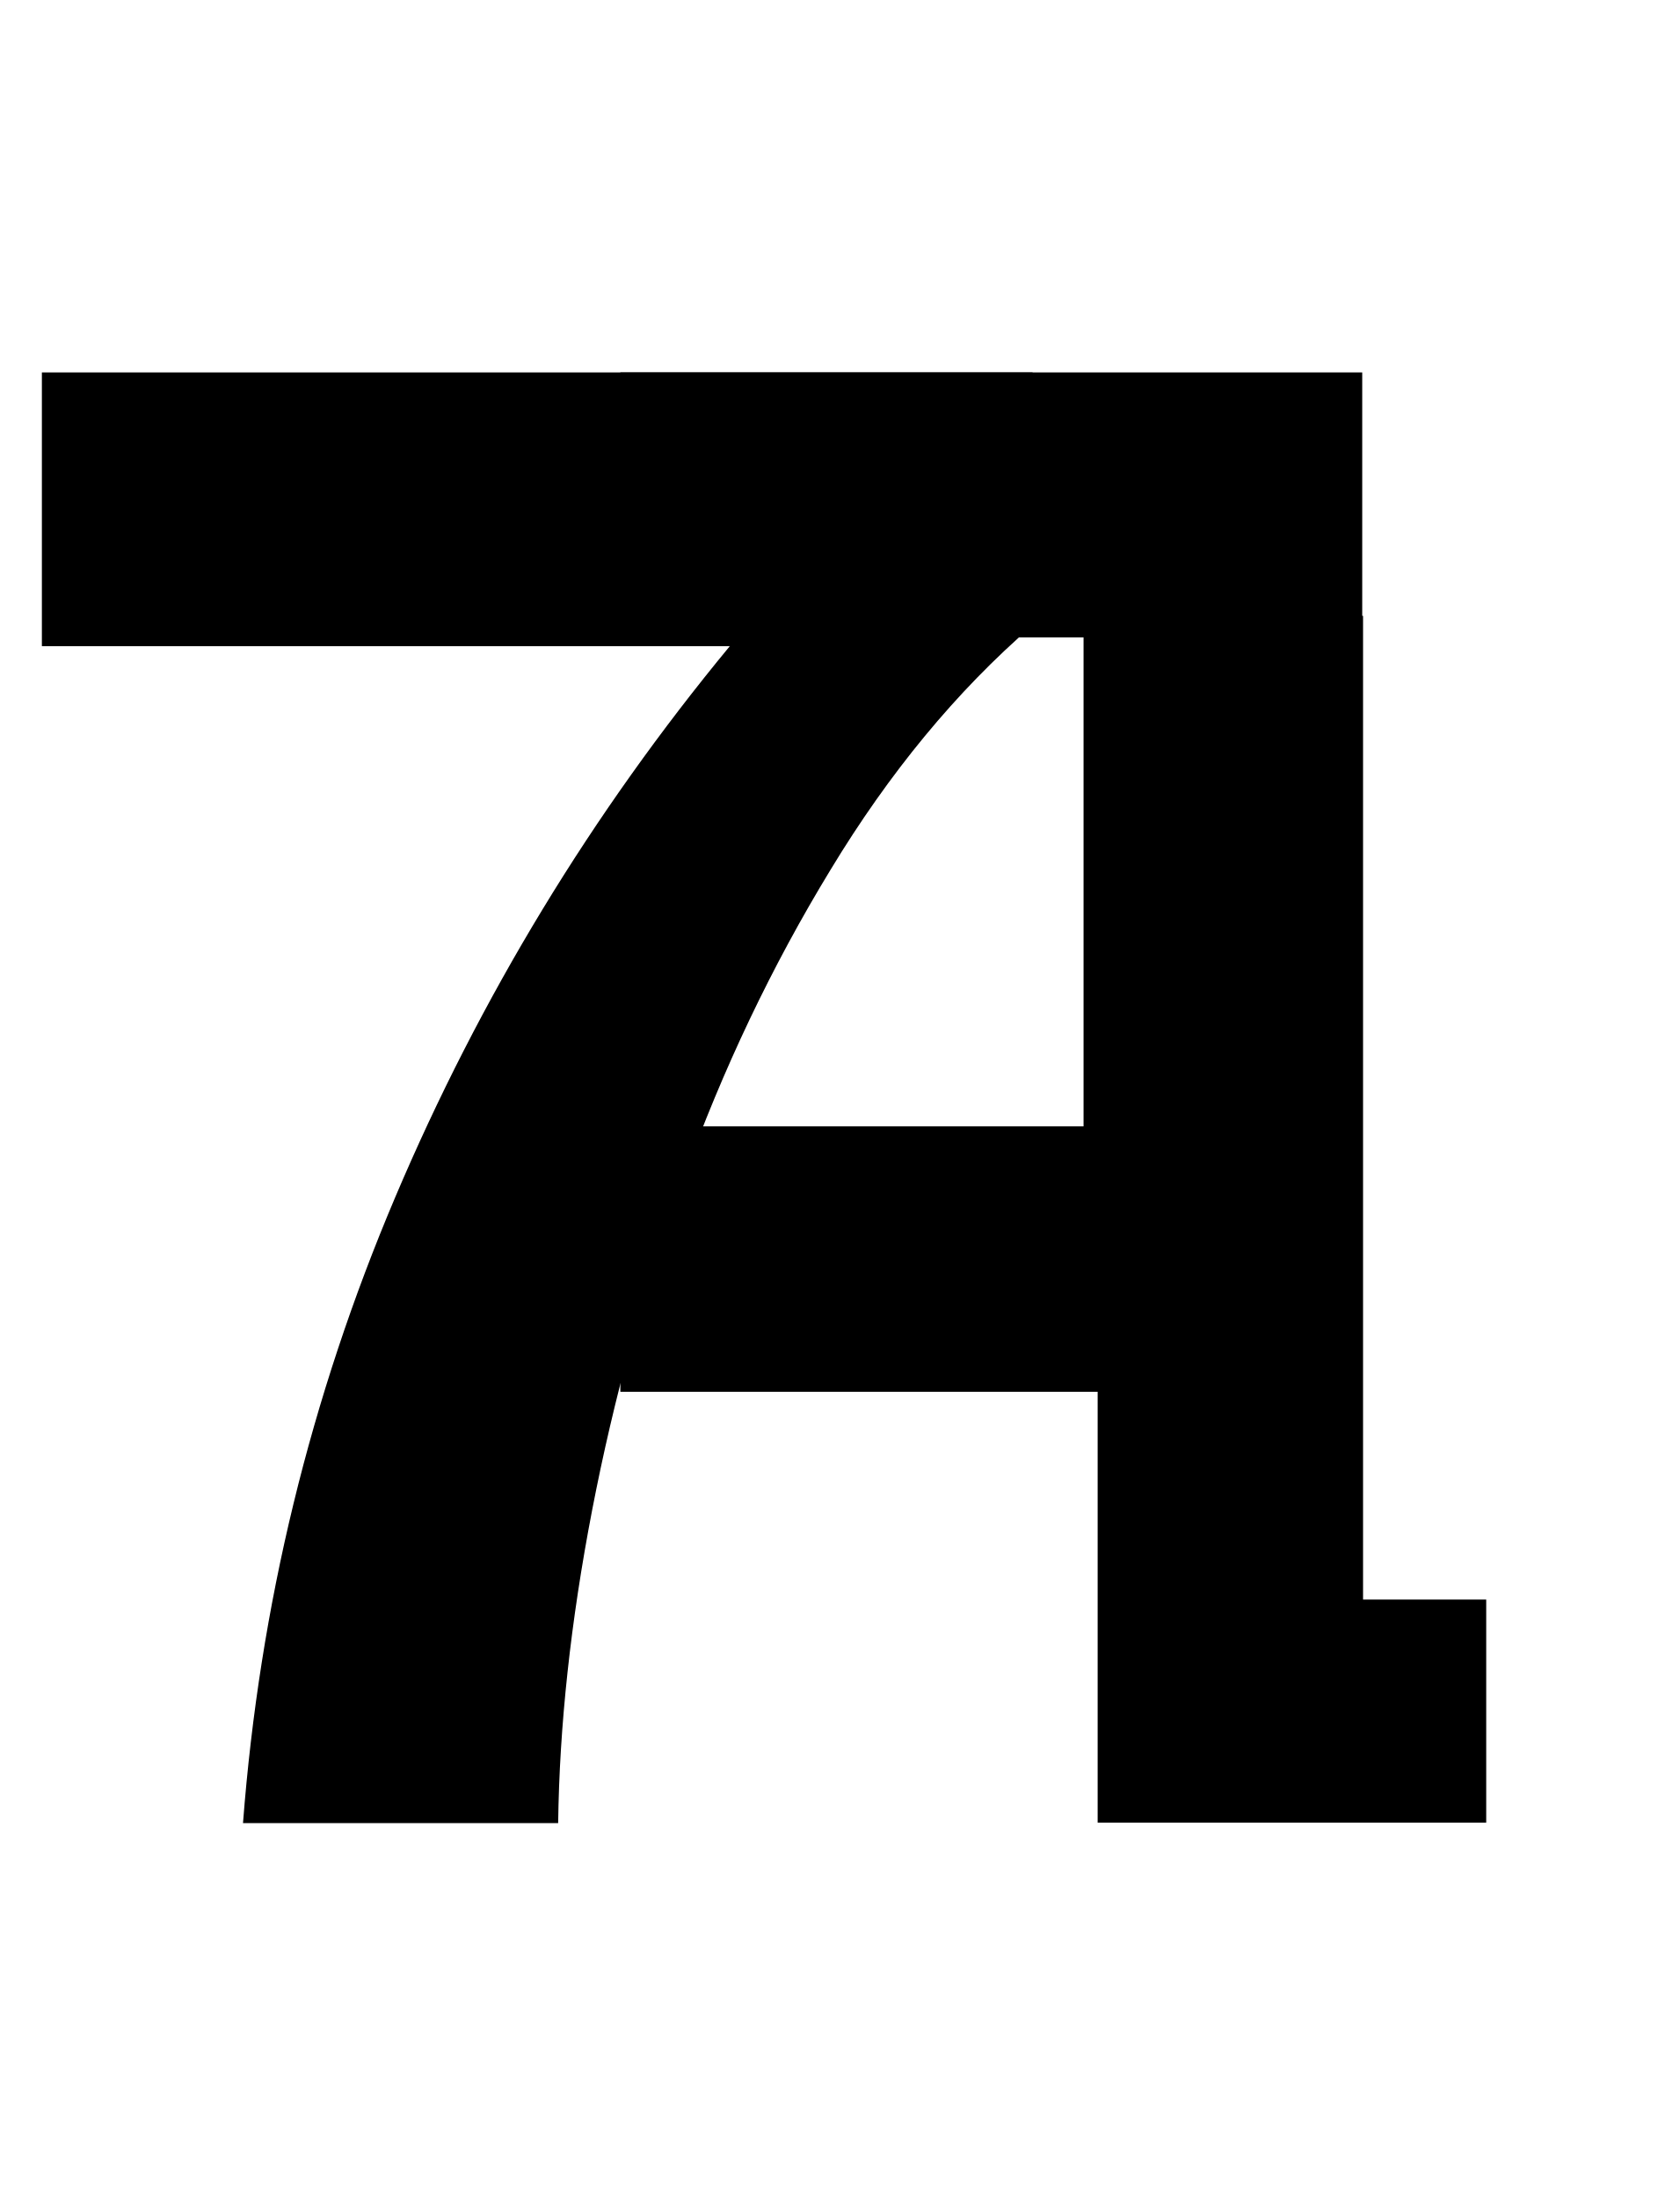
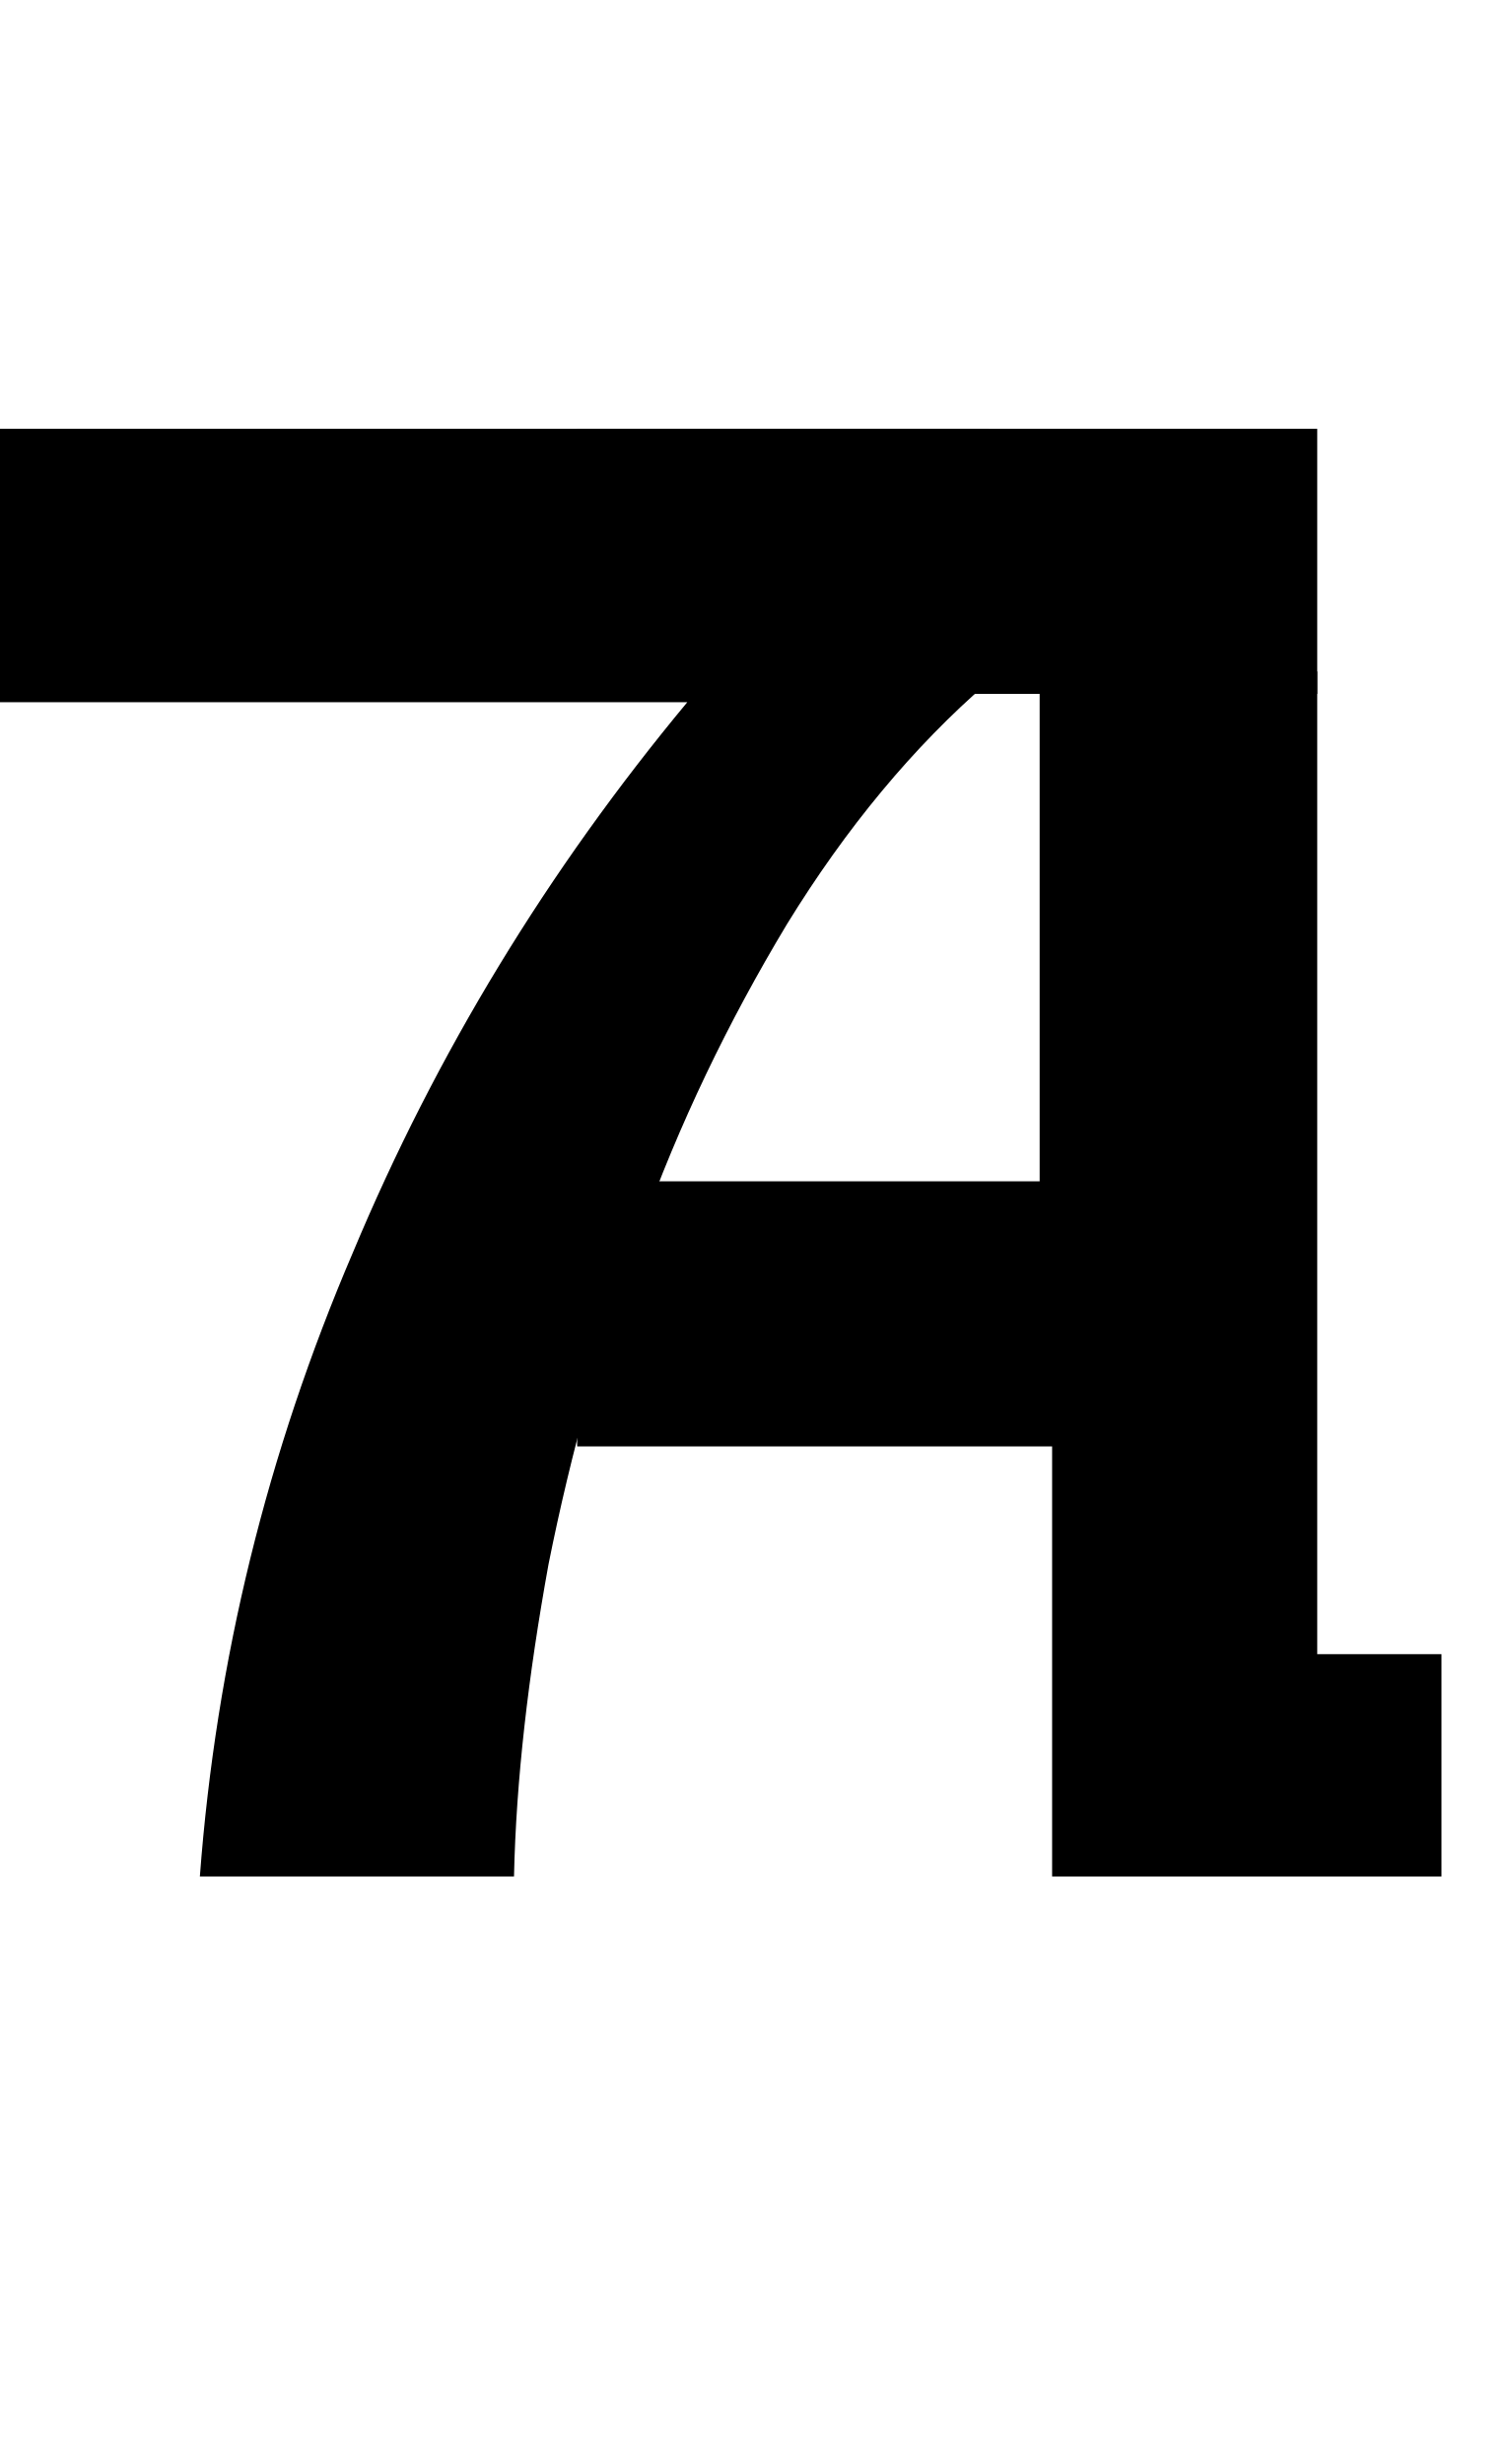
- <svg xmlns="http://www.w3.org/2000/svg" version="1.1" x="0px" y="0px" viewBox="0 0 405 530" style="enable-background:new 0 0 405 530;" xml:space="preserve">
+ <svg xmlns="http://www.w3.org/2000/svg" version="1.1" x="0px" y="0px" viewBox="0 0 363 593" style="enable-background:new 0 0 363 593;" xml:space="preserve">
  <style type="text/css">
- 	.st0{display:none;fill:#010202;}
+ 	.st0{font-family:'SH-Maintenance-V2';}
+ 	.st1{font-size:490px;}
+ 	.st2{letter-spacing:-19;}
+ 	.st3{display:none;}
+ 	.st4{display:inline;}
</style>
-   <g id="E_00000051360959627468142820000017544460044616440767_">
-     <g>
-       <path d="M-2183.9,440h-265.6V90.2h261.6v64.7h-184.7v75h169.5v59.8h-169.5v85.7h188.6V440z" />
+   <g id="_x5F_V1">
+     <g id="E_00000051360959627468142820000017544460044616440767_">
+ 	</g>
+     <g id="C">
+ 	</g>
+     <g id="N_x5F_3">
+ 	</g>
+     <g id="A">
+ 	</g>
+     <g id="N_00000054254949360326627830000005329152182886584764_">
+ 	</g>
+     <g id="e">
+ 	</g>
+     <g id="T">
+ 	</g>
+     <g id="N_00000127748963548567887910000006918738376549339794_">
+ 	</g>
+     <g id="I">
+ 	</g>
+     <g id="A1">
+ 	</g>
+     <g id="M">
+ 	</g>
+     <g id="R">
+ 	</g>
+     <g id="O_00000083778567647030904660000008843847121500168630_">
+ 	</g>
+     <g id="F">
+ 	</g>
+     <g id="N">
+ 	</g>
+     <g id="E">
+ 	</g>
+     <g id="P">
+ 	</g>
+     <g id="O">
+ 	</g>
+   </g>
+   <g id="Ebene_20">
+     <text transform="matrix(1 0 0 1 -603.8023 1054.634)">
+       <tspan x="0" y="0" class="st0 st1 st2" style="fill:#E30613;">M</tspan>
+       <tspan x="604.7" y="0" class="st0 st1" style="fill:#E30613;">A</tspan>
+       <tspan x="965.8" y="0" class="st0 st1 st2" style="fill:#E30613;">I</tspan>
+       <tspan x="1090.7" y="0" class="st0 st1" style="fill:#E30613;">NTENANCE</tspan>
+     </text>
+     <rect x="-3642.2" y="709.6" style="fill:none;" width="1722.6" height="412.6" />
+     <text transform="matrix(1 0 0 1 -3642.215 1059.489)">
+       <tspan x="0" y="0" class="st0 st1" style="fill:#E30613;">OPEN</tspan>
+       <tspan x="1660.1" y="0" class="st0" style="fill:#E30613; font-size:485px; letter-spacing:-9;"> </tspan>
+     </text>
+     <text transform="matrix(1 0 0 1 -1806.219 1069.107)">
+       <tspan x="0" y="0" class="st0 st1 st2" style="fill:#E30613;">F</tspan>
+       <tspan x="252.8" y="0" class="st0 st1" style="fill:#E30613;">O</tspan>
+       <tspan x="634.1" y="0" class="st0 st1" style="fill:#E30613; letter-spacing:-167;"> </tspan>
+       <tspan x="602.7" y="0" class="st0 st1" style="fill:#E30613;">R</tspan>
+     </text>
+   </g>
+   <g id="Hilfslinien">
+     <rect x="3648.3" y="682.7" style="fill:none;" width="7398.2" height="466.4" />
+     <text transform="matrix(1 0 0 1 3648.349 1031.88)">
+       <tspan x="0" y="0" class="st0 st2" style="fill:#E30613; font-size:489px;">WE</tspan>
+       <tspan x="739.4" y="0" class="st0" style="fill:#E30613; font-size:489px; letter-spacing:-29;">G</tspan>
+       <tspan x="1081.2" y="0" class="st0" style="fill:#E30613; font-size:489px; letter-spacing:-9;">E</tspan>
+       <tspan x="1468.4" y="0" class="st0" style="fill:#E30613; font-size:489px;">N </tspan>
+       <tspan x="1939.8" y="0" class="st0" style="fill:#E30613; font-size:489px; letter-spacing:9;">U</tspan>
+       <tspan x="2312" y="0" class="st0" style="fill:#E30613; font-size:489px; letter-spacing:-9;">M</tspan>
+       <tspan x="2736.9" y="0" class="st0" style="fill:#E30613; font-size:489px;">B</tspan>
+       <tspan x="3081.2" y="0" class="st0 st2" style="fill:#E30613; font-size:489px;">A</tspan>
+       <tspan x="3439.1" y="0" class="st0" style="fill:#E30613; font-size:489px;">U </tspan>
+       <tspan x="3910" y="0" class="st0" style="fill:#E30613; font-size:489px; letter-spacing:-29;">G</tspan>
+       <tspan x="4268.4" y="0" class="st0" style="fill:#E30613; font-size:489px;">E</tspan>
+       <tspan x="4585.3" y="0" class="st0" style="fill:#E30613; font-size:489px; letter-spacing:-39;">Ö</tspan>
+       <tspan x="4926.6" y="0" class="st0" style="fill:#E30613; font-size:489px;">FFNET</tspan>
+     </text>
+   </g>
+   <g id="T_00000151528559115874515910000005984389023753216649_">
+     <path d="M9601.7,452.2V102.4h76.9v349.8H9601.7z" />
+     <path d="M9532.2,102.4h146.5c94.6,0,140.6,55.9,140.6,149.4h-64.7c0-54.9-23.5-72.5-75.9-72.5h-146.5V102.4z" />
+   </g>
+   <g id="E_00000150082740960534394650000001756674408269680310_">
+     <path d="M9412.9,452.1V156.4h-63.8v295.6H9412.9z" />
+     <path d="M9290.7,353.3h140.9c0,0,13.3-74.6,23.6-132.1h-61.9l-11.8,74.6h-90.8V353.3z" />
+     <path d="M9349.1,452.1H9490c0,0,13.3-74.6,23.6-132.1h-61.9l-11.8,74.6h-90.8V452.1z" />
+     <path d="M9444.4,186.3h60.9c-7.9-43.7-15.2-84.5-15.2-84.5h-140.9v57.5h90.8L9444.4,186.3z" />
+   </g>
+   <g id="N_00000099632580371903072950000016892054108610634910_">
+     <path d="M9173,451.9l93.9-349.3h-69l-60.2,237.7h-1l-56.3-237.7h-77.3l-41.6,152.6h70.4l9.8-41.6h1l58.7,237.7L9173,451.9z" />
+     <rect x="8955.8" y="102.6" width="76.8" height="349.3" />
+   </g>
+   <g id="F_00000114769032895886322120000014247326199313495697_">
+     <path d="M8763.4,451.9h-76.8V102.7h245.5v64.5h-168.7V248h146.2v59.7h-146.2V451.9z" />
+   </g>
+   <g id="F_00000173141720675959051990000004486108456543280518_">
+     <path d="M8477.1,451.6h132.8V169.3H8555v217.1h-77.9V451.6z" />
+     <path d="M8509.2,451.7c0-18,2.9-33.6,10.7-46.8c6.8-12.2,16.6-23.4,28.3-31.2c11.7-7.8,25.4-13.7,40-17.6   c14.6-3.9,30.2-5.9,70.2-5.9v-81.4c-52.2,0-76.6,3.9-100,12.2c-23.4,8.8-44.4,20-61.9,36.1c-17.6,16.6-31.2,35.1-41.4,57.5   c-9.8,22.9-14.1,48.8-14.1,77H8509.2z" />
+     <polygon points="8658.4,100.7 8555,100.7 8555,383 8609.9,383 8609.9,165.8 8658.4,165.8  " />
+   </g>
+   <g id="Ö">
+     <path d="M8095.1,278.8c0-103.7,64.1-184.4,171.6-184.4c107.6,0,171.6,80.7,171.6,184.4c0,100.7-64.1,181.4-171.6,181.4   C8159.2,460.2,8095.1,379.5,8095.1,278.8z M8171.9,278.8c0,58.2,25.9,116.9,94.9,116.9c68.9,0,94.9-58.7,94.9-116.9   c0-61.1-25.9-119.8-94.9-119.8C8197.8,159,8171.9,217.6,8171.9,278.8z M8233.5,248.9v-57.2h66v57.2H8233.5z M8233.5,336v-57.2h66   V336H8233.5z" />
+   </g>
+   <g id="E_00000056408675155028286430000005814045595369560991_">
+     <path d="M8066.1,452.2h-265V103.1h261.1v64.5h-184.4v74.8H8047v59.7h-169.2v85.6h188.3V452.2z" />
+   </g>
+   <g id="G_00000142136150640176763200000005464168929300255362_">
+     <path d="M7423.8,368h76.4V178.8l98-1.5l-1.5-75h-174L7423.8,368z M7423.8,452.2l267.6-0.5v-63.2l-190.1,1l-1-98l-75,1.5   L7423.8,452.2z M7591.4,451.8h101c10.8-7.4,23-15.2,33.8-22.5c11.8-8.3,21.1-17.2,30.9-26.5c8.3-8.3,15.2-18.6,21.6-32.3   c4.4-11.8,8.3-26,8.3-42.6c0-16.7-3.9-30.9-9.3-44.6c-6.4-12.7-14.7-23.5-25.5-32.3c-10.8-8.8-23-16.2-36.8-21.1   c-13.2-4.9-28.9-6.9-43.1-6.9c-20.6,0-37.7,3.4-53.9,10.8c-15.2,6.4-28.9,16.2-37.7,27.9c-10.8,12.7-18.1,27-23,43.1   c-5.9,17.2-8.3,35.3-6.9,53.9h64.2c0-9.8,1.5-17.6,3.4-27.4c1.5-9.3,3.4-16.7,8.8-25c2.9-7.4,9.3-13.2,16.2-17.6   c6.4-5.4,14.7-7.4,25.5-7.4c14.2,0,26,4.9,35.8,14.7c9.3,7.8,14.2,21.1,14.2,36.8c0,10.3-2.5,20.1-6.9,27   c-5.4,8.3-10.8,15.7-17.2,21.6c-6.9,7.4-15.2,12.3-22.5,18.1c-8.3,4.9-16.7,10.8-24,15.7C7634.5,423.8,7604.1,443.4,7591.4,451.8z" />
+   </g>
+   <g id="U_00000122691519521168774280000013841469757125651126_">
+     <path d="M7269,463.6c-102.4-1.5-114.8-74.7-114.8-119.8v-242h77.7v238.5c0,24.3,0,55.9,37.1,57.9V463.6z" />
+     <path d="M6990.9,101.9h77.7v238.5c0,25.2,0,57.9,41.1,57.9c36.6,0,45-24.7,45-58.9v-15.8h70.3v30.7c0,77.2-57.4,109.4-116.3,109.4   c-105.4,0-117.8-74.2-117.8-119.8V101.9z" />
+   </g>
+   <g id="A_00000004505667569094896160000014532079075801900974_">
+     <path d="M6835.4,203.9l-3,70.3l30,6.9v1l-247.3,61v75.2l121.9,33.4l15.2-61l-22.1-9.3v-1l244.4-61v-78.2L6835.4,203.9z" />
+     <polygon points="6659.9,430.6 6737.6,451.7 6743.5,451.7 6802,212.8 6803,212.8 6862.5,451.7 6939.2,451.7 6974.6,319.5    6906.2,317.5 6900.3,342.6 6899.4,342.6 6839.4,101.1 6767.1,101.1 6706.1,339.6 6705.1,339.6  " />
+   </g>
+   <g id="B">
+     <path d="M6296.5,452.2V103.1h164.3c66.5,0,111.5,21.5,111.5,86.6c0,34.7-16.6,57.7-47.4,72.9c43,12.2,64.1,45,64.1,88.5   c0,70.9-60.1,101.2-123.2,101.2H6296.5z M6445.2,162.8h-71.9v81.7h77.8c27.4,0,46.9-12.2,46.9-41.6   C6498,170.1,6472.6,162.8,6445.2,162.8z M6373.3,392.6h82.2c29.8,0,56.7-9.8,56.7-46c0-35.7-22-49.9-55.3-49.9h-83.6V392.6z" />
+   </g>
+   <g id="M_00000134250281029563310950000003257287664879667615_">
+     <path d="M6039.3,335.1h75.5c-12.8-20.6-144.7-232.9-144.7-232.9h-77v350.1h72.1V217.4h1C5966.2,217.4,6003,276.2,6039.3,335.1z" />
+     <path d="M6115.3,335.1c36.3-58.8,73.1-117.7,73.1-117.7h1v234.9h72.1V102.1h-77c0,0-131.9,212.3-144.7,232.9H6115.3z" />
+   </g>
+   <g id="U">
+     <path d="M5843.3,452.2H5596v-64.6h170.4v-285h76.9V452.2z M5549,452.2V102.6h76.9v285h170.4v64.6H5549z" />
+   </g>
+   <g id="N_00000154425763484525918430000008508601231558086807_">
+     <path d="M5298.5,452.2l93.9-349.3h-69l-60.2,237.7h-1L5206.1,103h-77.3l-41.6,152.6h70.4l9.8-41.6h1l58.7,237.7L5298.5,452.2z" />
+     <rect x="5081.3" y="103" width="76.8" height="349.3" />
+   </g>
+   <g id="E_00000165205204584183719570000002201050886193303485_">
+     <path d="M4767.5,281.2h-64.3c0-107.2,80.4-171.1,180.8-171.1v76.5C4826,186.6,4767.5,212.5,4767.5,281.2z" />
+     <path d="M4875.4,381.1c0-68.7-58.5-94.5-116.5-94.5V210c100.4,0,180.8,63.8,180.8,171.1H4875.4z" />
+     <polygon points="5052.4,373.8 5052.4,452.2 4881.3,452.2 4876.4,373.8  " />
+     <path d="M4767.5,281.2c0,68.7,58.5,94.5,116.5,94.5v76.5c-100.4,0-180.8-63.8-180.8-171.1H4767.5z" />
+     <path d="M4733.1,86.7V4.4c26.8,0,53.1,4.9,76.5,12.7c23.4,8.8,43.4,20,60.9,36.1s31.2,34.6,40.9,57.5   c10.2,22.9,15.1,49.2,15.1,76.5h-69.2c0-18-3.4-32.7-10.2-45.8c-7.3-13.2-16.6-23.4-28.3-32.2c-11.7-7.8-25.8-13.6-40-18   C4763.3,87.7,4748.7,86.7,4733.1,86.7z" />
+   </g>
+   <g id="G">
+     <path d="M4687.5,452.8h-48.9l-7.8-39.6c-27.4,35.2-62.1,47.9-95.8,47.9c-107.6,0-171.6-80.7-171.6-181.4   c0-103.7,64.1-184.4,171.6-184.4c71.4,0,139.4,43.5,147.2,123.2h-73.4c-9.3-39.1-37.2-58.7-73.8-58.7c-68.9,0-94.9,58.7-94.9,119.8   c0,58.2,25.9,116.9,94.9,116.9c50.4,0,78.7-26.4,83.1-75.3h-77.3v-57.2h146.7V452.8z" />
+   </g>
+   <g id="E_00000005963599347184841430000018193220976272044449_">
+     <path d="M4347.7,452.2h-265V103.1h261.1v64.5h-184.4v74.8h169.2v59.7h-169.2v85.6h188.3V452.2z" />
+   </g>
+   <g id="W">
+     <path d="M3816.3,219.2c-36.3,58.9-73.1,117.7-73.1,117.7h-1V102h-72.1v350.3h77c0,0,132-212.4,144.7-233H3816.3z M3892.3,219.2   h-75.5c12.8,20.6,144.7,233,144.7,233h77V102h-72.1v235h-1C3965.4,337,3928.6,278.1,3892.3,219.2z" />
+   </g>
+   <g id="E_00000113322483045279252990000013609696148037364875_">
+     <path d="M2887.3,279.7h-64.9c0-108.1,81.1-172.5,182.4-172.5v77.2C2946.3,184.4,2887.3,210.4,2887.3,279.7z" />
+     <path d="M2998.9,380.5c0-69.3-59-95.4-117.5-95.4V208c101.3,0,182.4,64.4,182.4,172.5H2998.9z" />
+     <polygon points="3177.3,373.1 3177.3,452.2 3004.8,452.2 2999.9,373.1  " />
+     <path d="M2887.3,279.7c0,69.3,59,95.4,117.5,95.4v77.2c-101.3,0-182.4-64.4-182.4-172.5H2887.3z" />
+     <path d="M2855.4,83.6V0.5c27,0,53.6,4.9,77.2,12.8c23.6,8.8,43.7,20.2,61.4,36.4s31.5,34.9,41.3,58c10.3,23.1,15.2,49.6,15.2,77.2   h-69.8c0-18.2-3.4-32.9-10.3-46.2c-7.4-13.3-16.7-23.6-28.5-32.4c-11.8-7.9-26.1-13.8-40.3-18.2   C2885.8,84.6,2871.1,83.6,2855.4,83.6z" />
+   </g>
+   <g id="C_00000112622374827432275670000003417328206733987971_">
+     <path d="M2793.2,219.4h-74.5c-5.4-34.8-38.7-61.3-76.4-61.3c-69.1,0-95.1,58.8-95.1,120.1c0,58.3,26,117.1,95.1,117.1   c47,0,73.5-31.9,79.4-78.4h74.5c-7.8,87.7-67.6,143.1-153.9,143.1c-107.8,0-172-80.9-172-181.8c0-103.9,64.2-184.7,172-184.7   C2718.7,93.4,2783.8,138.5,2793.2,219.4z" />
+   </g>
+   <g id="N_00000117657359395406629260000008490405748572120458_">
+     <path d="M2157.9,452.2h76.9V102.6h-76.9V452.2z" />
+     <polygon points="2375.8,452.2 2469.3,102.6 2400.8,102.6 2340.5,340.6 2339.6,340.6 2283.3,102.6 2205.9,102.6 2164.3,255.4    2234.8,255.4 2244.6,213.8 2245.6,213.8 2304.8,452.2  " />
+   </g>
+   <g id="A_00000070819818803741320060000005539798163125646774_">
+     <path d="M1975.7,203.9l-3,70.3l30,6.9v1l-247.3,61v75.2l121.9,33.4l15.2-61l-22.1-9.3v-1l244.4-61v-78.2L1975.7,203.9z" />
+     <polygon points="1800.1,430.6 1877.8,451.7 1883.7,451.7 1942.2,212.8 1943.2,212.8 2002.7,451.7 2079.4,451.7 2114.8,319.5    2046.5,317.5 2040.6,342.6 2039.6,342.6 1979.6,101.1 1907.3,101.1 1846.3,339.6 1845.4,339.6  " />
+   </g>
+   <g id="N_00000129165096651451788460000006894638935768142516_">
+     <path d="M1499.5,452.2h-72V102.4h76.4l146,234.7h1V102.4h72v349.9H1646L1500.5,218h-1V452.2z" />
+   </g>
+   <g id="E_00000096737436898591806260000014476501128100374183_">
+     <path d="M1280.1,452.2V156.6h-63.8v295.6H1280.1z" />
+     <path d="M1157.8,353.5h140.9c0,0,13.3-74.6,23.6-132.1h-61.9l-11.8,74.6h-90.8V353.5z" />
+     <path d="M1216.3,452.2h140.9c0,0,13.3-74.6,23.6-132.1h-61.9l-11.8,74.6h-90.8V452.2z" />
+     <path d="M1311.6,186.5h60.9c-7.9-43.7-15.2-84.5-15.2-84.5h-140.9v57.5h90.8L1311.6,186.5z" />
+   </g>
+   <g id="T_00000040572434587172107020000003403572265167091088_">
+     <path d="M883,452.1h65.4V179.8h208.9V102H883V452.1z" />
+     <polygon points="977.6,452.2 1069.2,102 1003.3,102 942.4,340.7 941.9,340.7 910.7,452.1  " />
+   </g>
+   <g id="N_00000162323512888102647520000008162614129556769983_">
+     <rect x="755.8" y="102.4" width="76.8" height="349.2" />
+     <path d="M490.7,451.6h77.8l92.9-263.1h1l90.5,263.1h79.7L702,102.4h-78.7L490.7,451.6z" />
+   </g>
+   <g id="I_00000075868811598525912980000008971315367424001668_">
+     <text transform="matrix(1 0 0 1 347.4295 451.5694)" class="st0 st1 st2">I</text>
+   </g>
+   <g id="A_00000047767008426511249760000015642639169606536113_">
+     <polygon points="253.2,451.6 346.9,451.6 346.9,398.1 317,398.1 317,161.6 253.2,161.6  " />
+     <polygon points="138.9,348.1 303.7,348.1 303.7,167 317,167 317,103.2 138.9,103.2 138.9,167 250.2,167 250.2,284.3 138.9,284.3     " />
+     <path d="M48.1,451.6h75.6c0.5-23.1,3.4-48.1,8.3-75.1c5.4-27,12.8-53.5,22.1-80c9.3-26,21.1-50.5,35.3-74.1   c14.2-23.1,30.4-42.7,48.6-58.4v-60.8H0V169h165.4C132,209.2,105,253.4,84.9,301.5C64.3,349.6,52,399.6,48.1,451.6z" />
+   </g>
+   <g id="M_00000030454837118209363920000004010763359709145015_" class="st3">
+     <path class="st4" d="M-310.9,158.9h-153.8l0.5,216.7h-133.3v76.6h197.7l-0.5-217.2h89.3V158.9z" />
+     <polygon class="st4" points="-60,103.7 -136.2,103.7 -136.2,452.2 0,452.2 0,388.3 -60,388.3  " />
+     <polygon class="st4" points="-289,103.7 -366.1,103.7 -407.6,256.5 -337.3,256 -327,215 -326.1,215 -267.5,452.2 -196.2,452.2    -135.2,213.1 -134.2,213.1 -94.7,103.7 -170.3,103.7 -231.4,341 -232.3,341  " />
+   </g>
+   <g id="R_00000005247159732225481780000017538744411482086332_" class="st3">
+     <path class="st4" d="M-1095.6,179.2v-77c45.1,0,119.2,12.3,119.2,116.7c0,58.4-31.9,115.2-108.4,115.2h-30.4v-69.6h15.7   c33.8,0,58.4-8.3,58.4-44.6C-1041.1,179.2-1073.5,179.2-1095.6,179.2z" />
+     <polygon class="st4" points="-1169.1,452.3 -1169.1,102.2 -1092.1,102.2 -1092.1,452.2  " />
+     <path class="st4" d="M-980.8,592.6h-70.6c18.1-74,53.9-143.7,103-203h-162.8v-64.7h234.4v59.8   C-930.8,431.7-965.6,515.1-980.8,592.6z" />
+   </g>
+   <g id="O_00000139989076900347810750000014339682335261473418_" class="st3">
+     <g class="st4">
+       <path d="M-1534.4,278.6c0-103.9,64.2-184.7,172-184.7c107.8,0,172,80.9,172,184.7c0,100.9-64.2,181.8-172,181.8    C-1470.2,460.4-1534.4,379.5-1534.4,278.6z M-1457.5,278.6c0,58.3,26,117.1,95.1,117.1c69.1,0,95.1-58.8,95.1-117.1    c0-61.3-26-120.1-95.1-120.1C-1431.5,158.6-1457.5,217.4-1457.5,278.6z" />
    </g>
  </g>
-   <g id="C">
-     <g>
-       <path d="M2895.6,208.9h-74.5c-5.4-34.8-38.7-61.3-76.5-61.3c-69.1,0-95.1,58.8-95.1,120.1c0,58.3,26,117.1,95.1,117.1    c47,0,73.5-31.9,79.4-78.4h74.5c-7.8,87.7-67.6,143.1-153.9,143.1c-107.8,0-172-80.9-172-181.8c0-103.9,64.2-184.8,172-184.8    C2821.1,82.9,2886.2,128,2895.6,208.9z" />
-     </g>
-   </g>
-   <g id="N_x5F_3">
-     <polygon points="2274.9,89.2 2233.1,243 2303.8,243 2313.7,201.3 2314.7,201.3 2373.6,440.1 2445.4,440.6 2539.2,91.2 2470.4,90.2    2410,328.5 2409,328.5 2352.5,89.7  " />
-     <polygon points="2307.5,89.5 2230.8,89 2229.8,240.3 2229.3,305.2 2228.4,439.3 2305,439.8  " />
-   </g>
-   <g id="A">
-     <path d="M2149.4,322.5c0-9.8-1-20.6-2.9-32.4c-2-12.3-6.4-23.1-13.7-33.4c-6.9-10.3-17.2-19.1-30.4-26c-13.3-6.9-31.4-10.3-54-10.3   c-12.8,0-25,1.5-36.8,5.4c-11.8,3.4-22.6,8.8-31.9,16.2c-9.3,7.9-16.7,17.2-22.6,29c-5.4,11.8-8.3,26-8.3,42.7v126.1h60.4V326.5   c0-7.4,0.5-14.2,1.5-20.6c1.5-5.9,3.4-11.3,5.9-15.7c2.9-4.4,6.9-7.9,11.8-10.3c4.9-2.5,11.3-3.9,19.1-3.9c8.8,0,15.7,1.5,20.6,4.9   c4.9,2.9,8.3,6.9,10.3,11.8c2,4.9,3.4,10.3,3.9,16.2s0.5,11.3,0.5,16.7v114.3h66.7V322.5z" />
-     <polygon points="2149.3,439.8 2205.2,439.8 2205.7,156.7 2205.7,89.9 1954.5,89.9 1954.5,156.7 2149.3,156.7  " />
-     <polygon points="1964.9,439.8 2020.7,439.8 2021.2,156.7 2021.2,90 1917.4,90 1917.4,156.7 1964.9,156.7  " />
-   </g>
-   <g id="N_00000054254949360326627830000005329152182886584764_">
-     <g>
-       <path d="M1822.9,440.6V155.3h-170.6V90.7h247.5v349.9H1822.9z" />
-     </g>
-     <path d="M1596.4,384.2c10.1,0,18-1.8,23.5-5.4c5.6-3.6,9.6-8.2,12-14c2.5-5.7,3.9-11.9,4.4-18.6c0.5-6.7,0.7-13.1,0.7-19.4V90.7   h76.9v239.7c0,11.4-1.1,24-3.4,37.7c-2.3,13.7-7.5,26.5-15.7,38.5c-8.2,11.9-19.9,21.9-35.3,29.9c-15.4,8-36.1,12-62.2,12   L1596.4,384.2z" />
-   </g>
-   <g id="e">
-     <g>
-       <path d="M1367.3,436.2c-14-2.3-27-7.7-39.2-16c-12.2-8.3-22.3-20.3-30.4-35.9c-8.2-15.6-12.2-36.8-12.2-63.4    c0-15,2.1-29.4,6.2-43.4c4.2-14,10.6-26.5,19.5-37.4c8.8-11,20.1-19.8,33.9-26.5c13.8-6.7,30.5-12.3,50.2-12.3h30.9V278h-16    c-8.7,0-16.6,0.7-24,2c-7.3,1.3-13.6,3.7-18.7,7c-5.2,3.3-9.2,7.9-12.2,13.7c-3,5.8-4.5,13.4-4.5,22.7c0,10.3,1.8,14.7,5.5,20.4    c3.7,5.7,8.4,9.7,14.2,12.2c5.8,2.5,12.1,4,19,4.5c6.8,0.5,13.4,0.7,19.7,0.7h163.8v78.4h-167.3    C1394.1,439.7,1381.3,438.5,1367.3,436.2" />
-     </g>
-     <polygon points="1392.9,200.2 1505.9,200.2 1505.9,168.3 1369.2,168.3 1369.2,89.9 1572.1,89.9 1572.4,277.3 1392.9,278.6  " />
-     <g>
-       <path d="M1333.5,49l-0.4,78.9l-87.8-0.6l-0.4,53.4c12.3-0.3,24.2,0.7,35.7,3c11.5,2.2,21.7,6.1,30.9,11.7    c9.1,5.6,16.8,12.8,23.1,21.9c6.3,9,10.3,20.2,12.2,33.5l56.4,0.4l0-201.7L1333.5,49z" />
-     </g>
-   </g>
-   <g id="T">
-     <text transform="matrix(1 0 0 1 930.7921 439.2824)" style="font-family:'SHBDA23V1'; font-size:489px;">T</text>
-   </g>
-   <g id="N_00000127748963548567887910000006918738376549339794_">
-     <g>
-       <path d="M674,439.9h-72V90h76.4l146,234.7h1V90h72v349.9h-76.9L675,205.6h-1V439.9z" />
-     </g>
-   </g>
-   <g id="I">
-     <g>
-       <path d="M535.3,439.7h-76.9V90.1h76.9V439.7z" />
-     </g>
-   </g>
-   <g id="A1">
-     <path d="M149.6,89.8h178.9v64h-13.4v117.8h0.2v64H149.6v-64h111.7V153.7H149.6V89.8z" />
-     <path d="M264.7,148.5h64v237.2h29.7v53.8h-93.7V148.5z" />
-     <path d="M200.3,209.7c-14.2,23.3-26,48.1-35.5,74.5c-9.5,26.3-16.8,53-22,79.9c-5.2,27-7.9,52.1-8.2,75.5h-76   c4-52.3,16.2-102.6,36.7-150.9c20.5-48.3,47.4-92.6,80.7-132.9H10.1v-66H249v61C230.6,166.7,214.4,186.4,200.3,209.7z" />
-   </g>
-   <g id="M">
-     <path d="M-421,243.4l41.8-154.1l78,0.5l56.9,238.8l1,0l60.8-238l76.5,0.5l-39.4,108.7l-1,0l-61.3,241l-72.1-0.4l-59.4-238.8l-1,0   l-10,41.6L-421,243.4z" />
-     <path d="M-478,144.1l154-0.1l0.1,77l-89.8,0.1l0.4,218.8l-199.4,0.1l-0.1-77l134.4-0.1L-478,144.1z" />
-     <path d="M-70.8,90.7l0.2,284.7l60.3,0l0,64.8l-137.4,0.1l-0.2-349.5L-70.8,90.7z" />
-     <rect x="1444" y="8106.1" class="st0" width="151" height="77" />
-     <rect x="1533.5" y="7887.1" class="st0" width="61.4" height="77" />
-     <rect x="1244.2" y="7887.5" class="st0" width="135.3" height="77" />
-     <polygon class="st0" points="1436.3,7989.1 1421.5,8040.7 1420.5,8040.7 1362.9,7835.3 1287,7835.3 1381.6,8187.1 1458.5,8187.1    1507.2,7989.1  " />
-     <rect x="1847" y="8121.5" class="st0" width="110.7" height="64.8" />
-   </g>
-   <g id="R">
-     <g>
-       <path d="M-976.1,440.4h-96.5v-56.1h30.6V136.8h65.9V440.4z" />
-     </g>
-     <g>
-       <path d="M-773,319.1V531h-55.4V385h-244.1v-65.9H-773z" />
-     </g>
-     <g>
-       <path d="M-1041.9,91.1c21.8,0,42.2,3.4,61,10.1c18.9,6.7,35.3,16.4,49.3,28.9c14,12.6,25,28,32.9,46.4c8,18.3,12,38.9,12,61.9    c0,18.5-2.8,35.4-8.4,50.8c-5.6,15.4-13.7,28.8-24.3,40.3c-10.6,11.5-23.5,20.7-38.6,27.7c-15.1,7-32,11.3-50.8,13v-63.8    c20.1-2.5,36.4-9.4,48.7-20.8c12.3-11.3,18.5-27.1,18.5-47.2c0-14.8-2.9-27.4-8.6-37.8c-5.7-10.3-13.4-18.7-22.9-25.2    c-9.5-6.4-20.2-11.1-32.1-14.1c-11.9-2.9-24.1-4.4-36.7-4.4" />
-     </g>
-   </g>
-   <g id="O_00000083778567647030904660000008843847121500168630_">
-     <g>
-       <path d="M-1430.9,265.8c0-103.1,63.7-183.3,170.6-183.3c106.9,0,170.6,80.2,170.6,183.3c0,100.1-63.7,180.3-170.6,180.3    C-1367.2,446.2-1430.9,365.9-1430.9,265.8z M-1354.6,265.8c0,57.8,25.8,116.2,94.3,116.2c68.5,0,94.3-58.3,94.3-116.2    c0-60.8-25.8-119.1-94.3-119.1C-1328.8,146.7-1354.6,205.1-1354.6,265.8z" />
-     </g>
-   </g>
-   <g id="F">
-     <path d="M-1615,439.3c0-18,2.9-33.5,10.7-46.7c6.8-12.2,16.5-23.3,28.2-31.1c11.7-7.8,25.3-13.6,39.9-17.5   c14.6-3.9,30.1-5.8,70-5.8V257c-52,0-76.3,3.9-99.7,12.2c-23.3,8.8-44.2,19.9-61.7,36c-17.5,16.5-31.1,35-41.3,57.4   c-9.7,22.8-14.1,48.6-14.1,76.8H-1615z" />
-     <polygon points="-1465.2,89.7 -1567.8,89.7 -1567.8,369.7 -1513.3,369.7 -1513.3,154.4 -1465.2,154.4  " />
-     <polygon points="-1645.1,439.1 -1513.4,439.1 -1513.4,159.1 -1567.8,159.1 -1567.8,374.5 -1645.1,374.5  " />
-   </g>
-   <g id="N">
-     <path d="M-2084.3,286.1l9.7,41.7h1l60.8-238.2h72l59.8,241.1h1l57.3-241.1h75.5l-94.1,349.9h-76.4l-59.3-238.2h-1l-58.3,238.2   h-77.9l-40.8-154.2L-2084.3,286.1z" />
-   </g>
-   <g id="E">
-     <path d="M3213.6,440.1h-265V90.9h261.1v64.5h-184.4v74.8h169.2V290h-169.2v85.6h188.3V440.1z" />
-   </g>
-   <g id="P">
-     <polygon points="-2495.6,90 -2572.3,90 -2572.3,266.8 -2698.3,266.8 -2698.3,331.3 -2495.6,331.3  " />
-     <polygon points="-2698.4,331 -2621.7,331 -2621.7,154.2 -2495.7,154.2 -2495.7,89.8 -2698.4,89.8  " />
-     <path d="M-2738.2,447.7c104,0,116.2-73.3,116.2-118.2V207.9h-76.7c0,97.7,0,118.2,0,118.2c0,24.9,0,57.1-40.5,57.1   c-36.1,0-44.4-24.4-44.4-58.1v-15.6h-69.4v30.3C-2853,416-2796.3,447.7-2738.2,447.7z" />
-   </g>
-   <g id="O">
-     <g>
-       <path d="M-3200.2,187.1c-4.4-7-9.8-13.1-16.3-18.4c-6.5-5.3-13.9-9.4-22.1-12.4c-8.2-3-16.9-4.4-25.9-4.4c-16.5,0-30.5,3.2-42,9.6    c-11.5,6.4-20.8,14.9-28,25.6c-7.2,10.7-12.4,22.9-15.6,36.6c-3.3,13.7-4.9,27.8-4.9,42.4c0,14,1.6,27.6,4.9,40.8    c3.3,13.2,8.5,25.1,15.6,35.7c7.1,10.6,16.5,19,28,25.4c11.5,6.4,25.5,9.6,42,9.6c22.4,0,39.9-6.8,52.5-20.5    c12.6-13.7,20.3-31.7,23.1-54.1h70.9c-1.9,20.8-6.7,39.6-14.5,56.4c-7.8,16.8-18,31.1-30.8,42.9c-12.8,11.8-27.7,20.8-44.8,27    c-17.1,6.2-35.9,9.3-56.4,9.3c-25.5,0-48.4-4.4-68.8-13.3c-20.4-8.9-37.5-21.1-51.5-36.6c-14-15.5-24.7-33.8-32.2-54.8    c-7.5-21-11.2-43.6-11.2-67.8c0-24.9,3.7-47.9,11.2-69.2c7.5-21.3,18.2-39.9,32.2-55.7c14-15.9,32.3-28.3,52.7-37.3    c20.4-9,42.1-13.5,67.6-13.5c18.3,0,35.7,2.6,52,7.9c16.3,5.3,30.9,13,43.8,23.1c12.9,10.1,23.5,22.6,31.9,37.5    c8.4,14.9,13.7,32,15.9,51.3h-70.9C-3193,201.8-3195.8,194.1-3200.2,187.1z" />
-     </g>
-     <g>
-       <path d="M-3117.3,210.3h-70.9c2.2-19.3,7.5-36.4,15.9-51.3c8.4-14.9,19-27.4,31.9-37.5c12.9-10.1,27.5-17.8,43.8-23.1    c16.3-5.3,33.7-7.9,52-7.9c25.5,0,47.3,4.5,67.6,13.5c20.4,9,38.7,21.4,52.7,37.3c14,15.9,24.7,34.4,32.2,55.7    c7.5,21.3,11.2,44.4,11.2,69.2c0,24.2-3.7,46.9-11.2,67.8c-7.5,21-18.2,39.2-32.2,54.8c-14,15.5-31.2,27.7-51.5,36.6    c-20.4,8.9-43.3,13.3-68.8,13.3c-20.5,0-39.3-3.1-56.4-9.3c-17.1-6.2-32-15.2-44.8-27c-12.7-11.8-23-26.1-30.8-42.9    c-7.8-16.8-12.6-35.6-14.5-56.4h70.9c2.8,22.4,10.5,40.4,23.1,54.1c12.6,13.7,30.1,20.5,52.5,20.5c16.5,0,30.5-3.2,42-9.6    c11.5-6.4,20.8-14.8,28-25.4c7.2-10.6,12.4-22.5,15.6-35.7c3.3-13.2,4.9-26.8,4.9-40.8c0-14.6-1.6-28.7-4.9-42.4    c-3.3-13.7-8.5-25.9-15.6-36.6c-7.1-10.7-16.5-19.3-28-25.6c-11.5-6.4-25.5-9.6-42-9.6c-9,0-17.6,1.5-25.9,4.4    c-8.2,3-15.6,7.1-22.1,12.4c-6.5,5.3-12,11.4-16.3,18.4C-3113.3,194.2-3116.1,201.9-3117.3,210.3z" />
-     </g>
-   </g>
-   <g id="Hilfslinien">
-     <rect x="-3442.6" y="-505.8" style="fill:none;" width="7398.2" height="466.4" />
-     <text transform="matrix(1 0 0 1 -3442.613 -156.6477)">
-       <tspan x="0" y="0" style="font-family:'SHBDA23V1'; font-size:489px;">OPEN</tspan>
-       <tspan x="1707.6" y="0" style="font-family:'SHBDA23V1'; font-size:489px; letter-spacing:-95;"> </tspan>
-       <tspan x="1748.2" y="0" style="font-family:'SHBDA23V1'; font-size:489px;">FOR MAINTENANCE</tspan>
-     </text>
+   <g id="F_00000112611114215638550990000001535627271961867692_" class="st3">
+     <path class="st4" d="M-1733.8,452.3h132.8V170h-54.9v217.1h-77.9V452.3z" />
+     <path class="st4" d="M-1701.7,452.5c0-18,2.9-33.6,10.7-46.8c6.8-12.2,16.6-23.4,28.3-31.2c11.7-7.8,25.4-13.7,40-17.6   s30.2-5.9,70.2-5.9v-81.4c-52.2,0-76.6,3.9-100,12.2c-23.4,8.8-44.4,20-61.9,36.1c-17.6,16.6-31.2,35.1-41.4,57.5   c-9.8,22.9-14.1,48.8-14.1,77H-1701.7z" />
+     <polygon class="st4" points="-1552.4,101.4 -1655.9,101.4 -1655.9,383.7 -1601,383.7 -1601,166.6 -1552.4,166.6  " />
+   </g>
+   <g id="N_00000099642370421911350830000011672063677233731245_" class="st3">
+     <path class="st4" d="M-2304.3,298.6l9.7,41.7h1l60.8-238.2h72l59.8,241.1h1l57.3-241.1h75.5l-94.1,350h-76.5l-59.3-238.2h-1   l-58.3,238.2h-77.9l-40.8-154.3L-2304.3,298.6z" />
+   </g>
+   <g id="E_00000111172922047511655530000000589010560551726259_" class="st3">
+     <path class="st4" d="M-2386.8,452h-265.6V102.1h261.7v64.7h-184.7v75h169.5v59.8h-169.5v85.8h188.7V452z" />
+   </g>
+   <g id="P_00000129171892025599386490000003898456772564684721_" class="st3">
+     <path class="st4" d="M-2939.9,461.2c104.6,0,116.8-73.6,116.8-118.8V220.2h-77.1c0,98.2,0,118.8,0,118.8c0,25,0,57.4-40.7,57.4   c-36.3,0-44.7-24.5-44.7-58.4v-15.7h-69.7v30.4C-3055.3,429.3-2998.3,461.2-2939.9,461.2z" />
+     <polygon class="st4" points="-2900.1,344.9 -2823.1,344.9 -2823.1,167.1 -2696.4,167.1 -2696.4,102.3 -2900.1,102.3  " />
+     <path class="st4" d="M-2696.4,112.3h-77.1v177.7h-126.7v64.8h203.7V112.3z" />
+   </g>
+   <g id="O_00000039126086928192479570000000753659908774239892_" class="st3">
+     <polygon class="st4" points="-3085.1,103 -3161.9,103 -3161.9,387.5 -3332,387.5 -3332,452.1 -3085.1,452.1  " />
+     <polygon class="st4" points="-3160.9,103 -3514.4,103 -3514.4,349.9 -3445.5,349.9 -3445.5,179.7 -3160.9,179.7  " />
+     <polygon class="st4" points="-3510,103 -3586.8,103 -3586.8,452.1 -3315.4,452.1 -3315.4,387.5 -3510,387.5  " />
  </g>
</svg>
